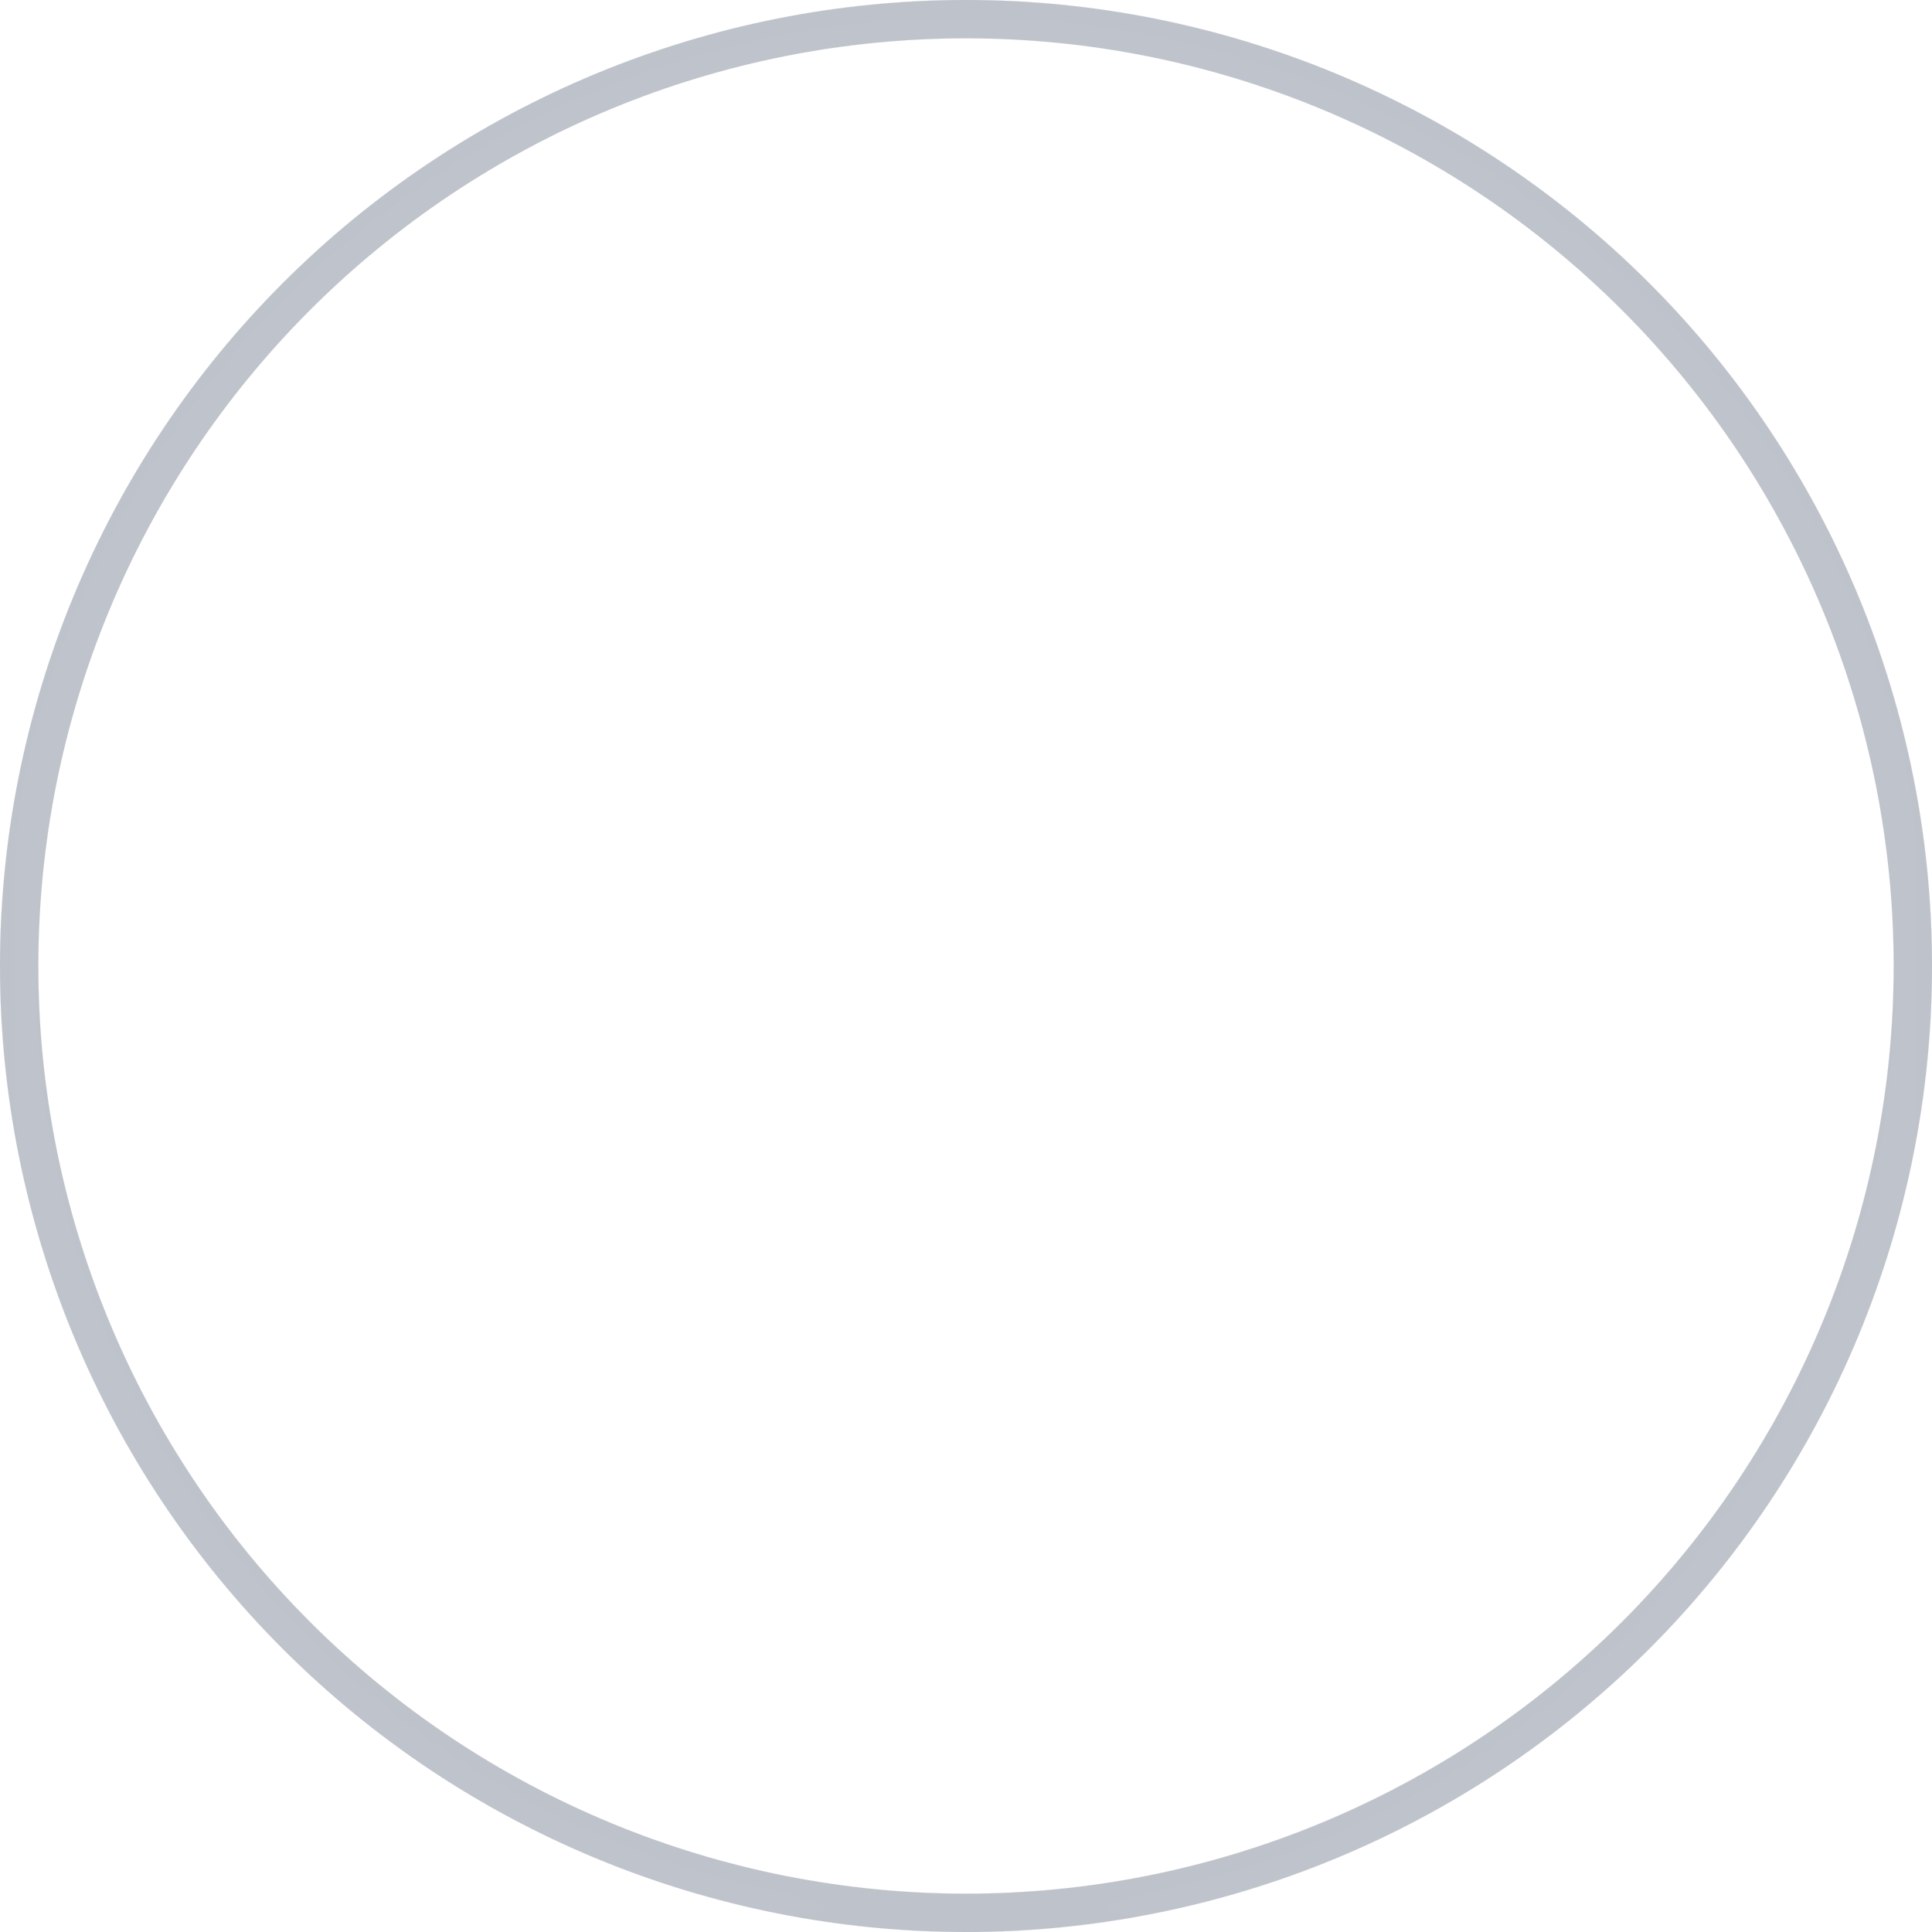
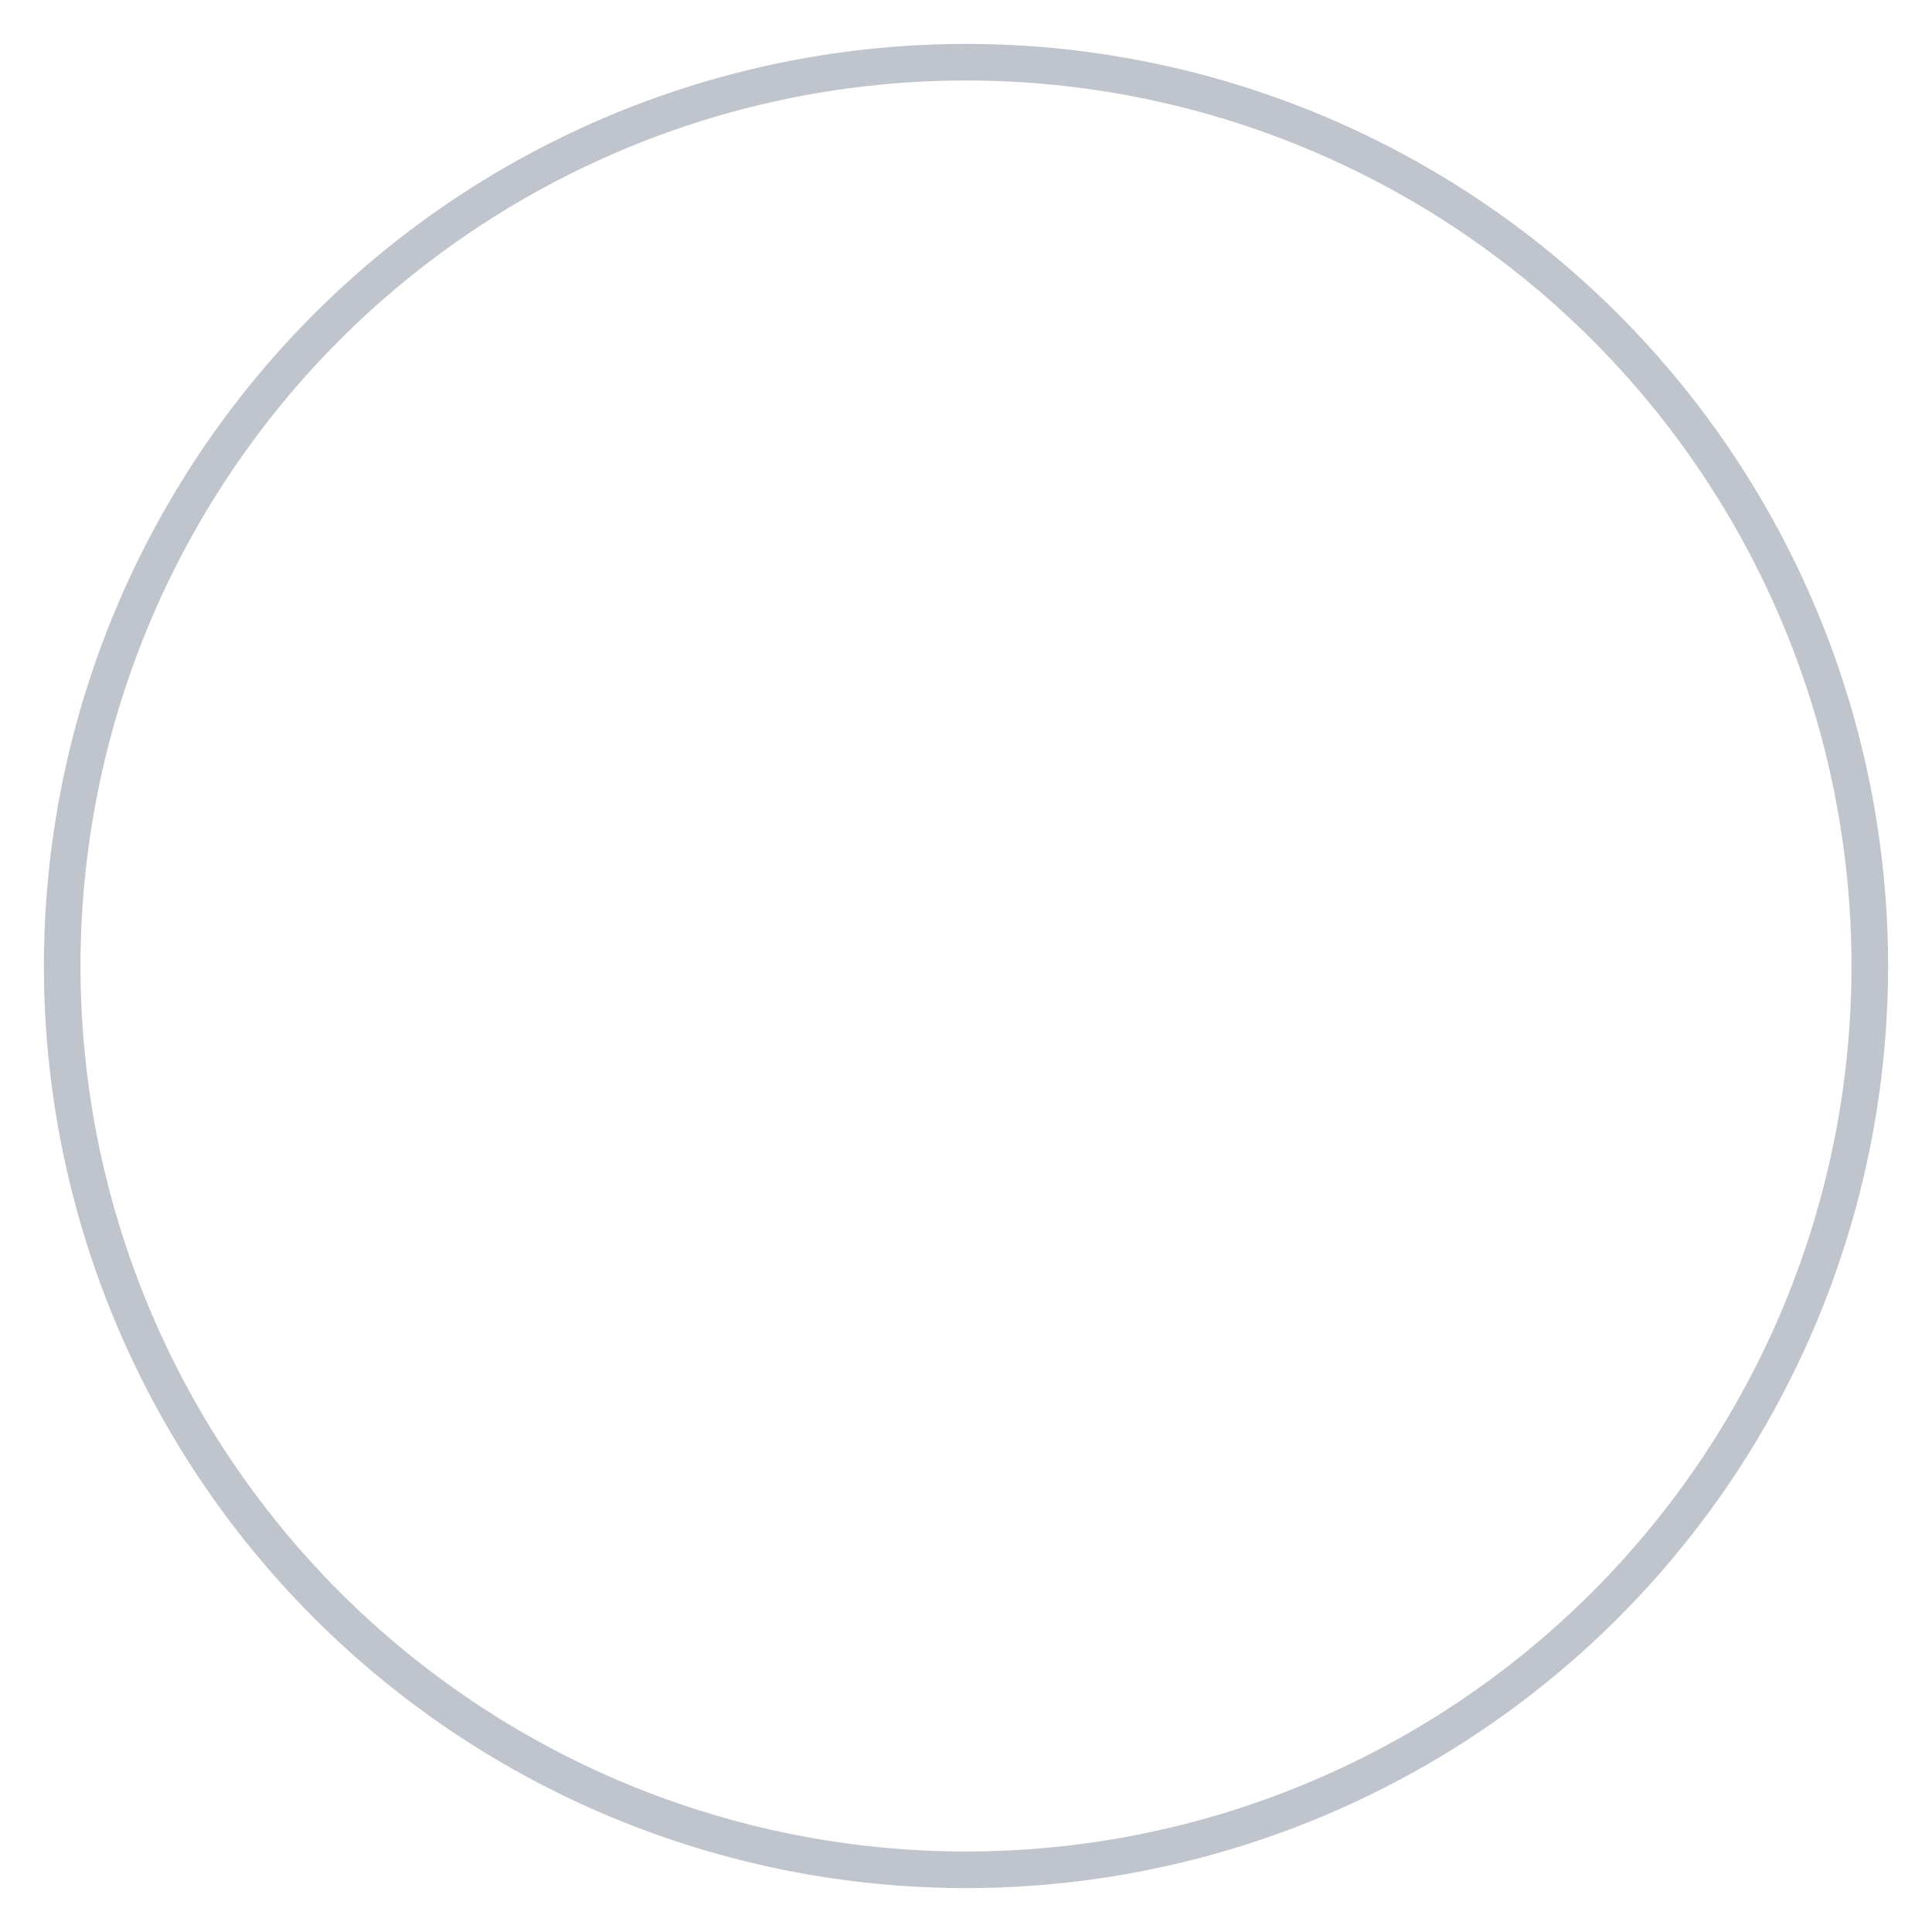
- <svg xmlns="http://www.w3.org/2000/svg" width="504" height="504" viewBox="0 0 504 504" fill="none">
-   <g opacity="0.3" filter="url(#filter0_i)">
-     <path d="M252 5C284.437 5 316.555 11.389 346.523 23.802C376.49 36.215 403.719 54.409 426.655 77.345C449.591 100.281 467.785 127.51 480.198 157.477C492.611 187.445 499 219.564 499 252C499 284.437 492.611 316.555 480.198 346.523C467.785 376.49 449.591 403.719 426.655 426.655C403.719 449.591 376.49 467.785 346.523 480.198C316.555 492.611 284.436 499 252 499C219.563 499 187.445 492.611 157.477 480.198C127.51 467.785 100.281 449.591 77.345 426.655C54.408 403.719 36.215 376.49 23.802 346.523C11.389 316.555 5 284.436 5 252C5 219.563 11.389 187.444 23.802 157.477C36.215 127.51 54.409 100.281 77.345 77.344C100.281 54.408 127.51 36.215 157.477 23.802C187.445 11.389 219.564 5 252 5L252 5Z" stroke="#293858" stroke-width="10" />
-   </g>
-   <defs>
-     <filter id="filter0_i" x="0" y="0" width="504" height="508" filterUnits="userSpaceOnUse" color-interpolation-filters="sRGB">
-       <feFlood flood-opacity="0" result="BackgroundImageFix" />
-       <feBlend mode="normal" in="SourceGraphic" in2="BackgroundImageFix" result="shape" />
-       <feColorMatrix in="SourceAlpha" type="matrix" values="0 0 0 0 0 0 0 0 0 0 0 0 0 0 0 0 0 0 127 0" result="hardAlpha" />
-       <feOffset dy="4" />
-       <feGaussianBlur stdDeviation="6" />
-       <feComposite in2="hardAlpha" operator="arithmetic" k2="-1" k3="1" />
-       <feColorMatrix type="matrix" values="0 0 0 0 0 0 0 0 0 0 0 0 0 0 0 0 0 0 0.12 0" />
-       <feBlend mode="normal" in2="shape" result="effect1_innerShadow" />
-     </filter>
-   </defs>
+ <svg xmlns="http://www.w3.org/2000/svg" width="528" height="528" viewBox="0 0 528 528" fill="none">
+   <path opacity="0.3" d="M264 17C296.437 17 328.555 23.389 358.523 35.802C388.49 48.215 415.719 66.409 438.655 89.345C461.591 112.281 479.785 139.51 492.198 169.477C504.611 199.445 511 231.564 511 264C511 296.437 504.611 328.555 492.198 358.523C479.785 388.49 461.591 415.719 438.655 438.655C415.719 461.591 388.49 479.785 358.523 492.198C328.555 504.611 296.436 511 264 511C231.563 511 199.445 504.611 169.477 492.198C139.51 479.785 112.281 461.591 89.345 438.655C66.409 415.719 48.215 388.49 35.802 358.523C23.389 328.555 17 296.436 17 264C17 231.563 23.389 199.444 35.802 169.477C48.215 139.51 66.409 112.281 89.345 89.344C112.281 66.409 139.51 48.215 169.477 35.802C199.445 23.389 231.564 17 264 17Z" stroke="#293858" stroke-width="10" />
</svg>
